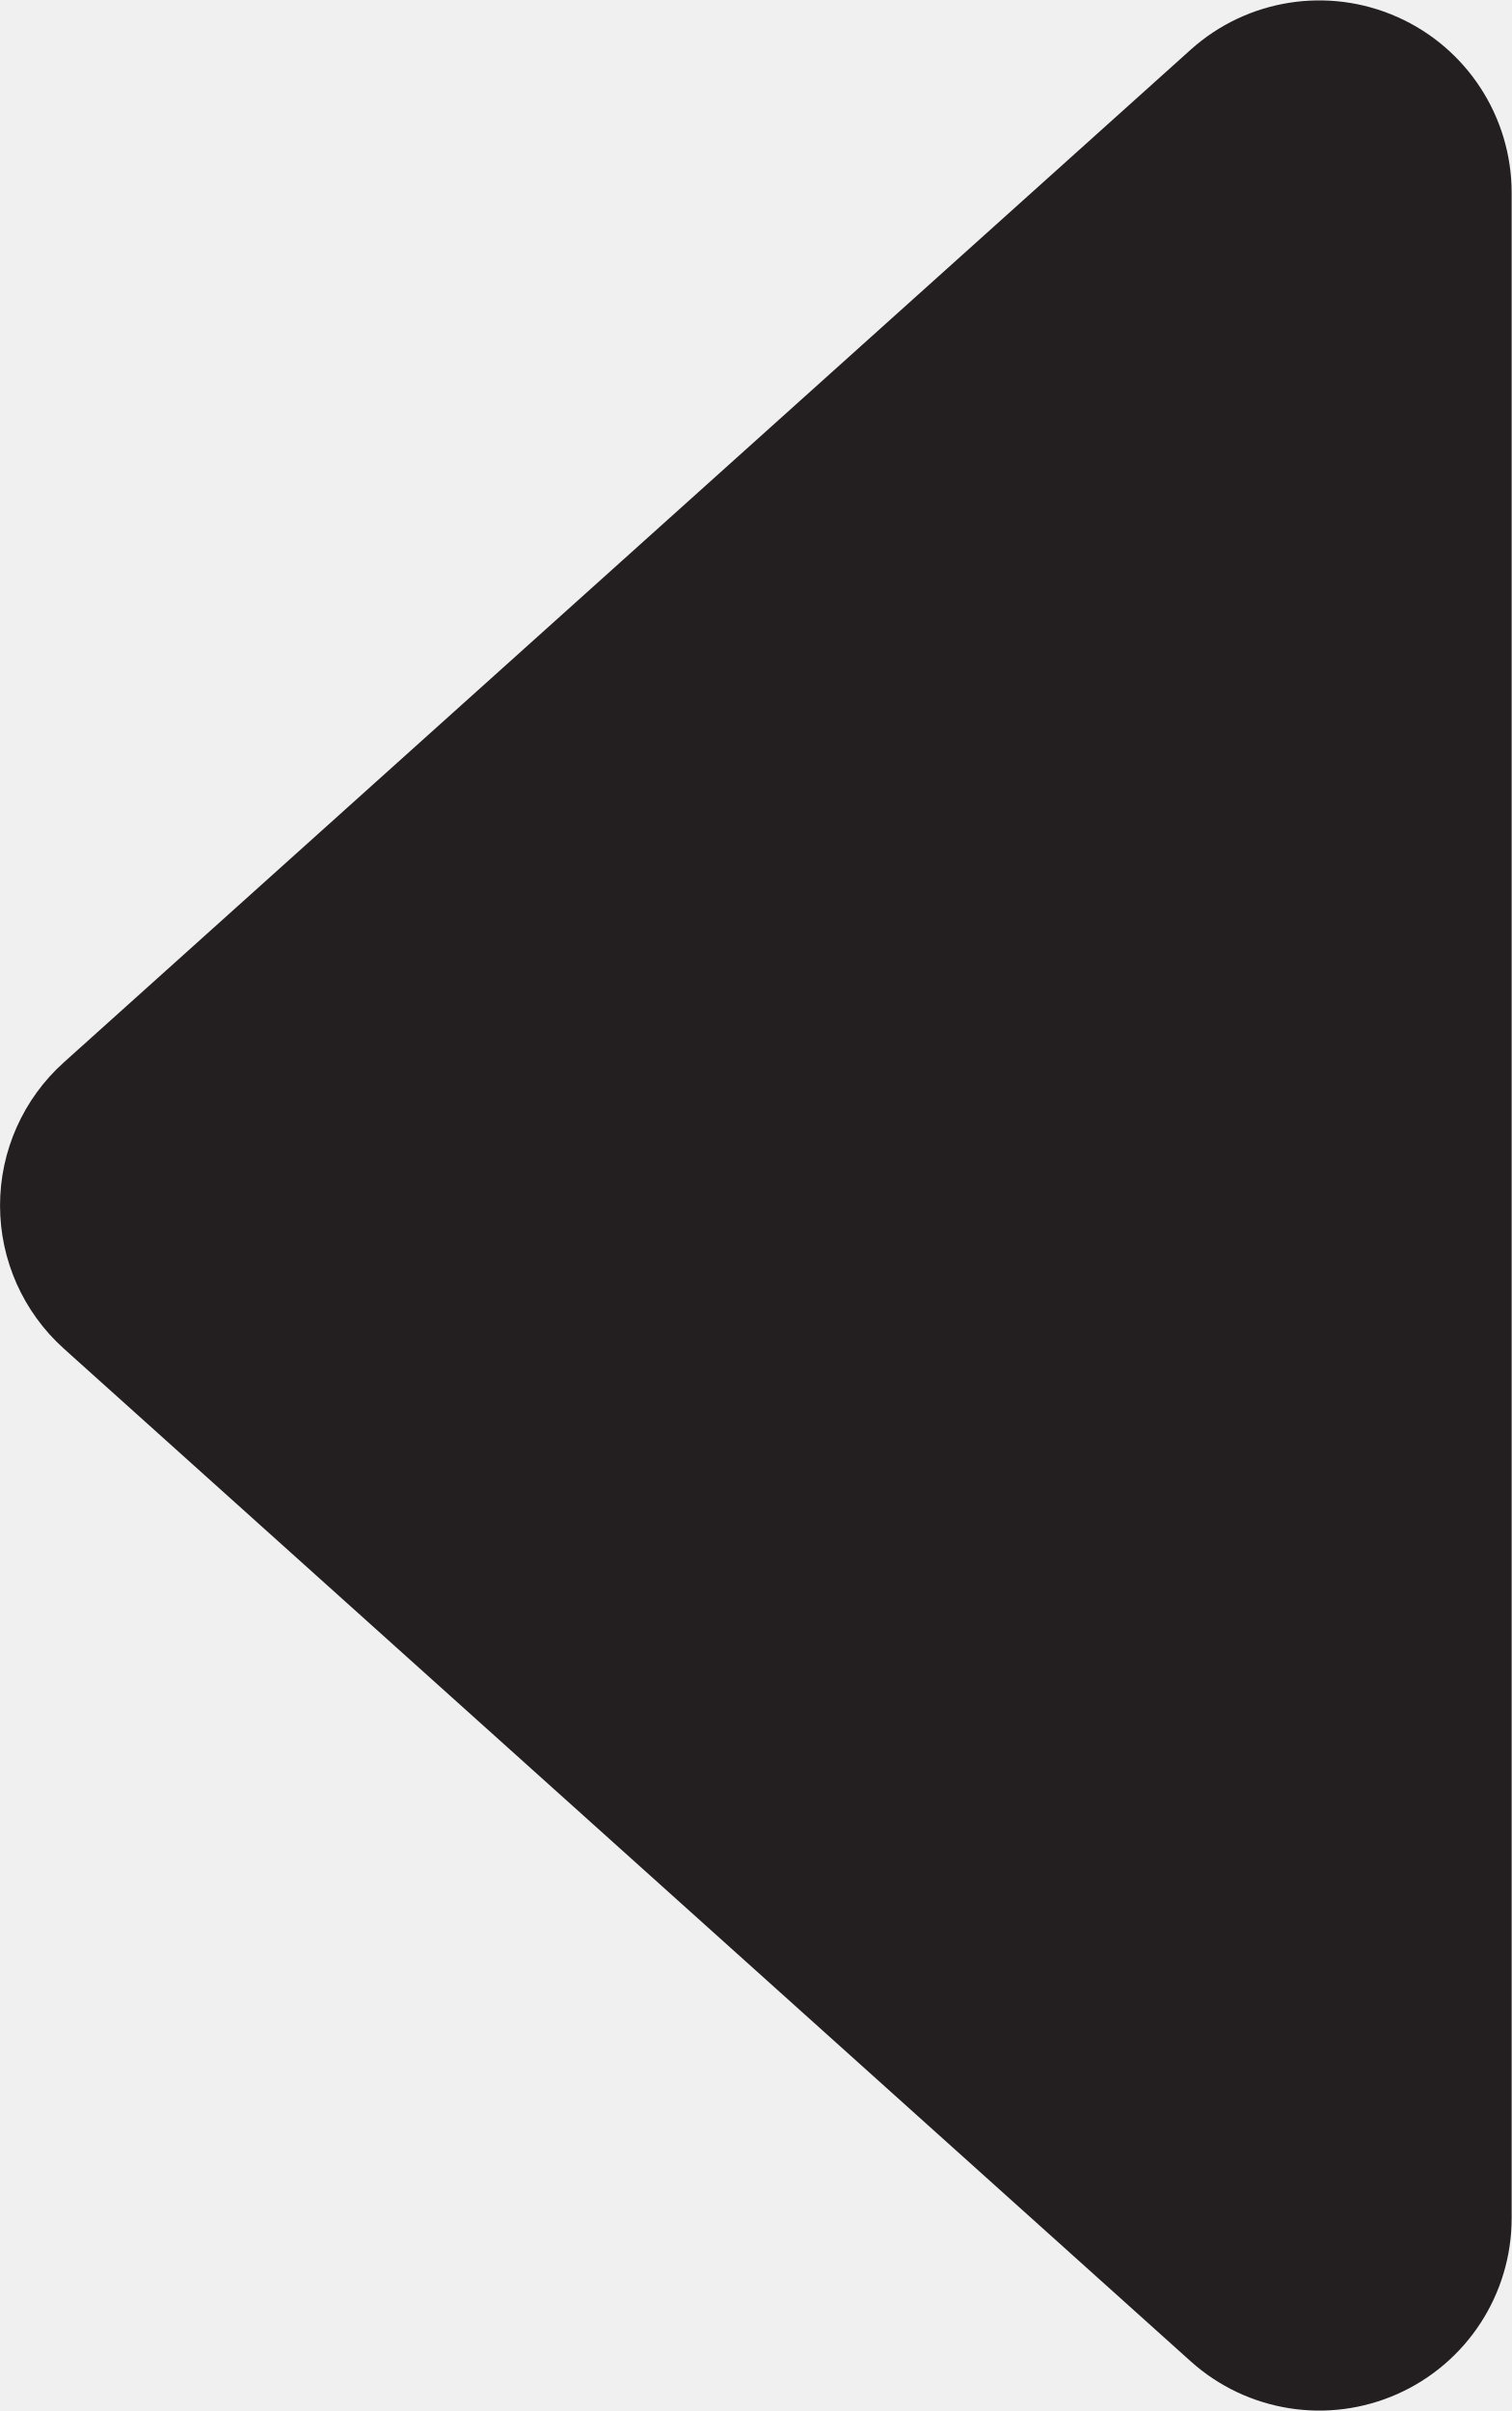
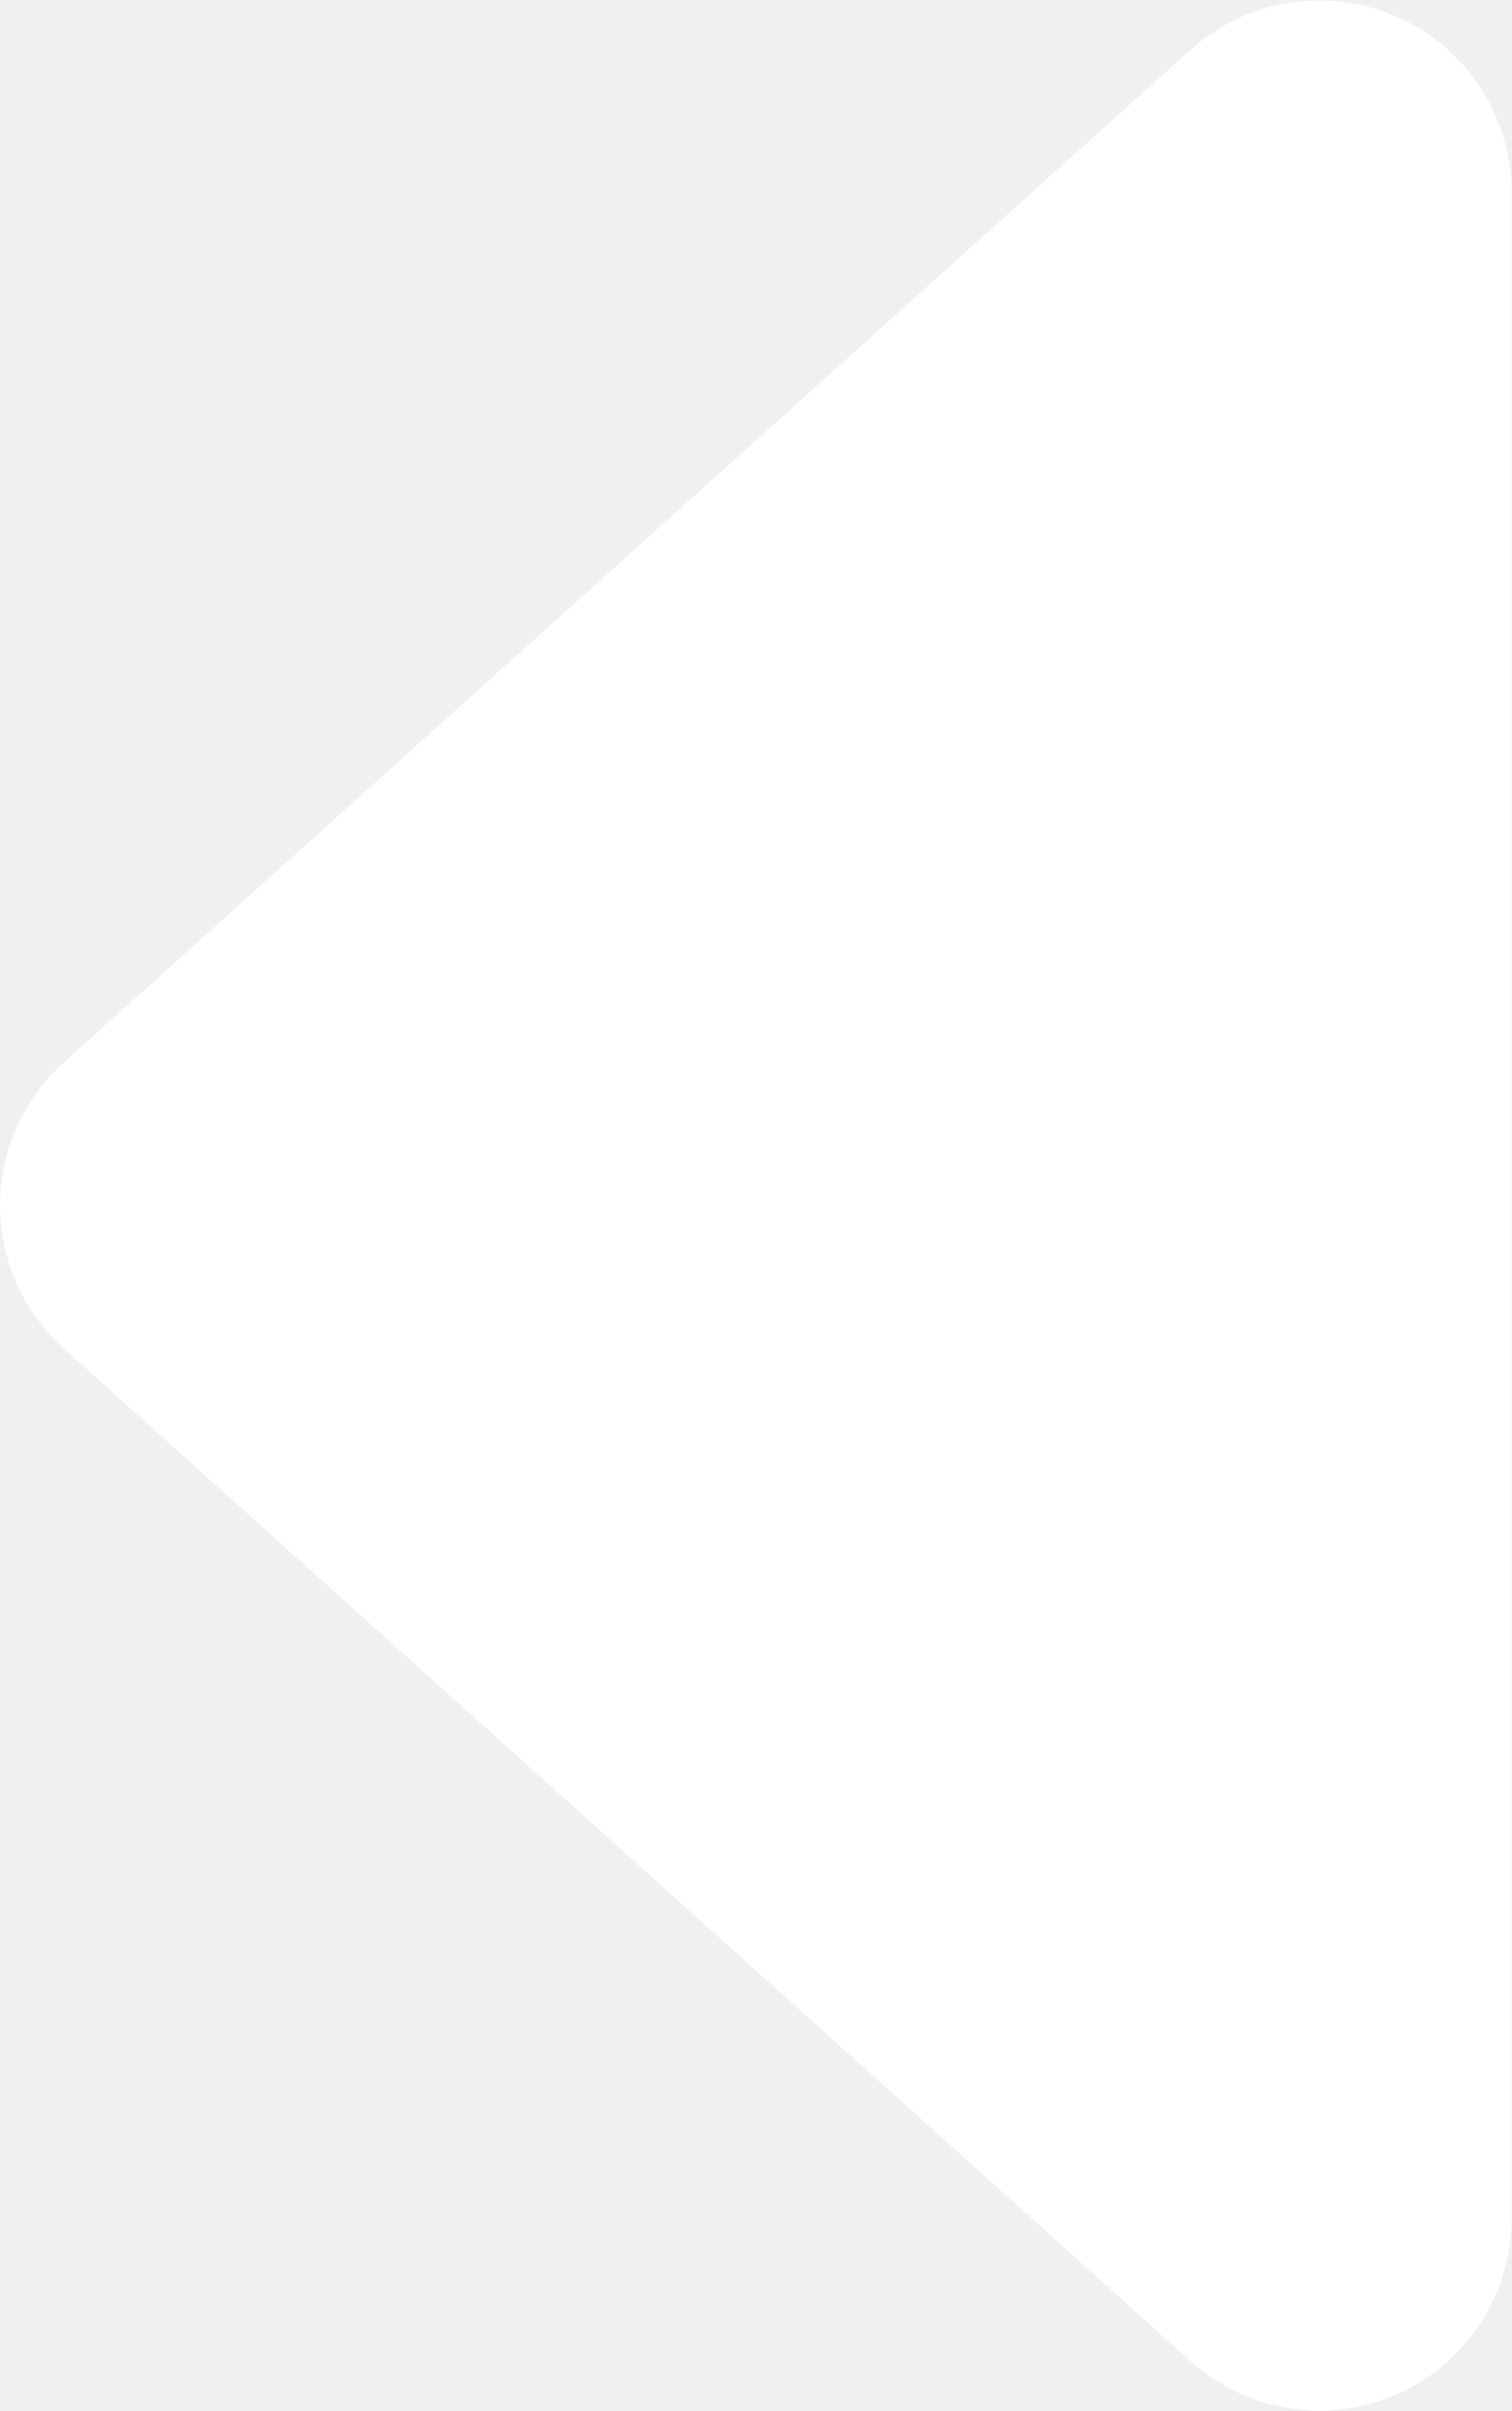
<svg xmlns="http://www.w3.org/2000/svg" viewBox="0 0 97.35 155.25">
  <defs>
-     <style>.cls-1{fill:#231f20;}</style>
+     <style>.cls-1{fill:#fff;}</style>
  </defs>
  <g id="Layer_2" data-name="Layer 2">
    <g id="Layer_1-2" data-name="Layer 1">
      <path class="cls-1" d="M97.35,12.41V142.84a12.39,12.39,0,0,1-20.67,9.21L4.11,86.84a12.39,12.39,0,0,1,0-18.43L76.68,3.2A12.39,12.39,0,0,1,97.35,12.41Z" />
    </g>
  </g>
</svg>
